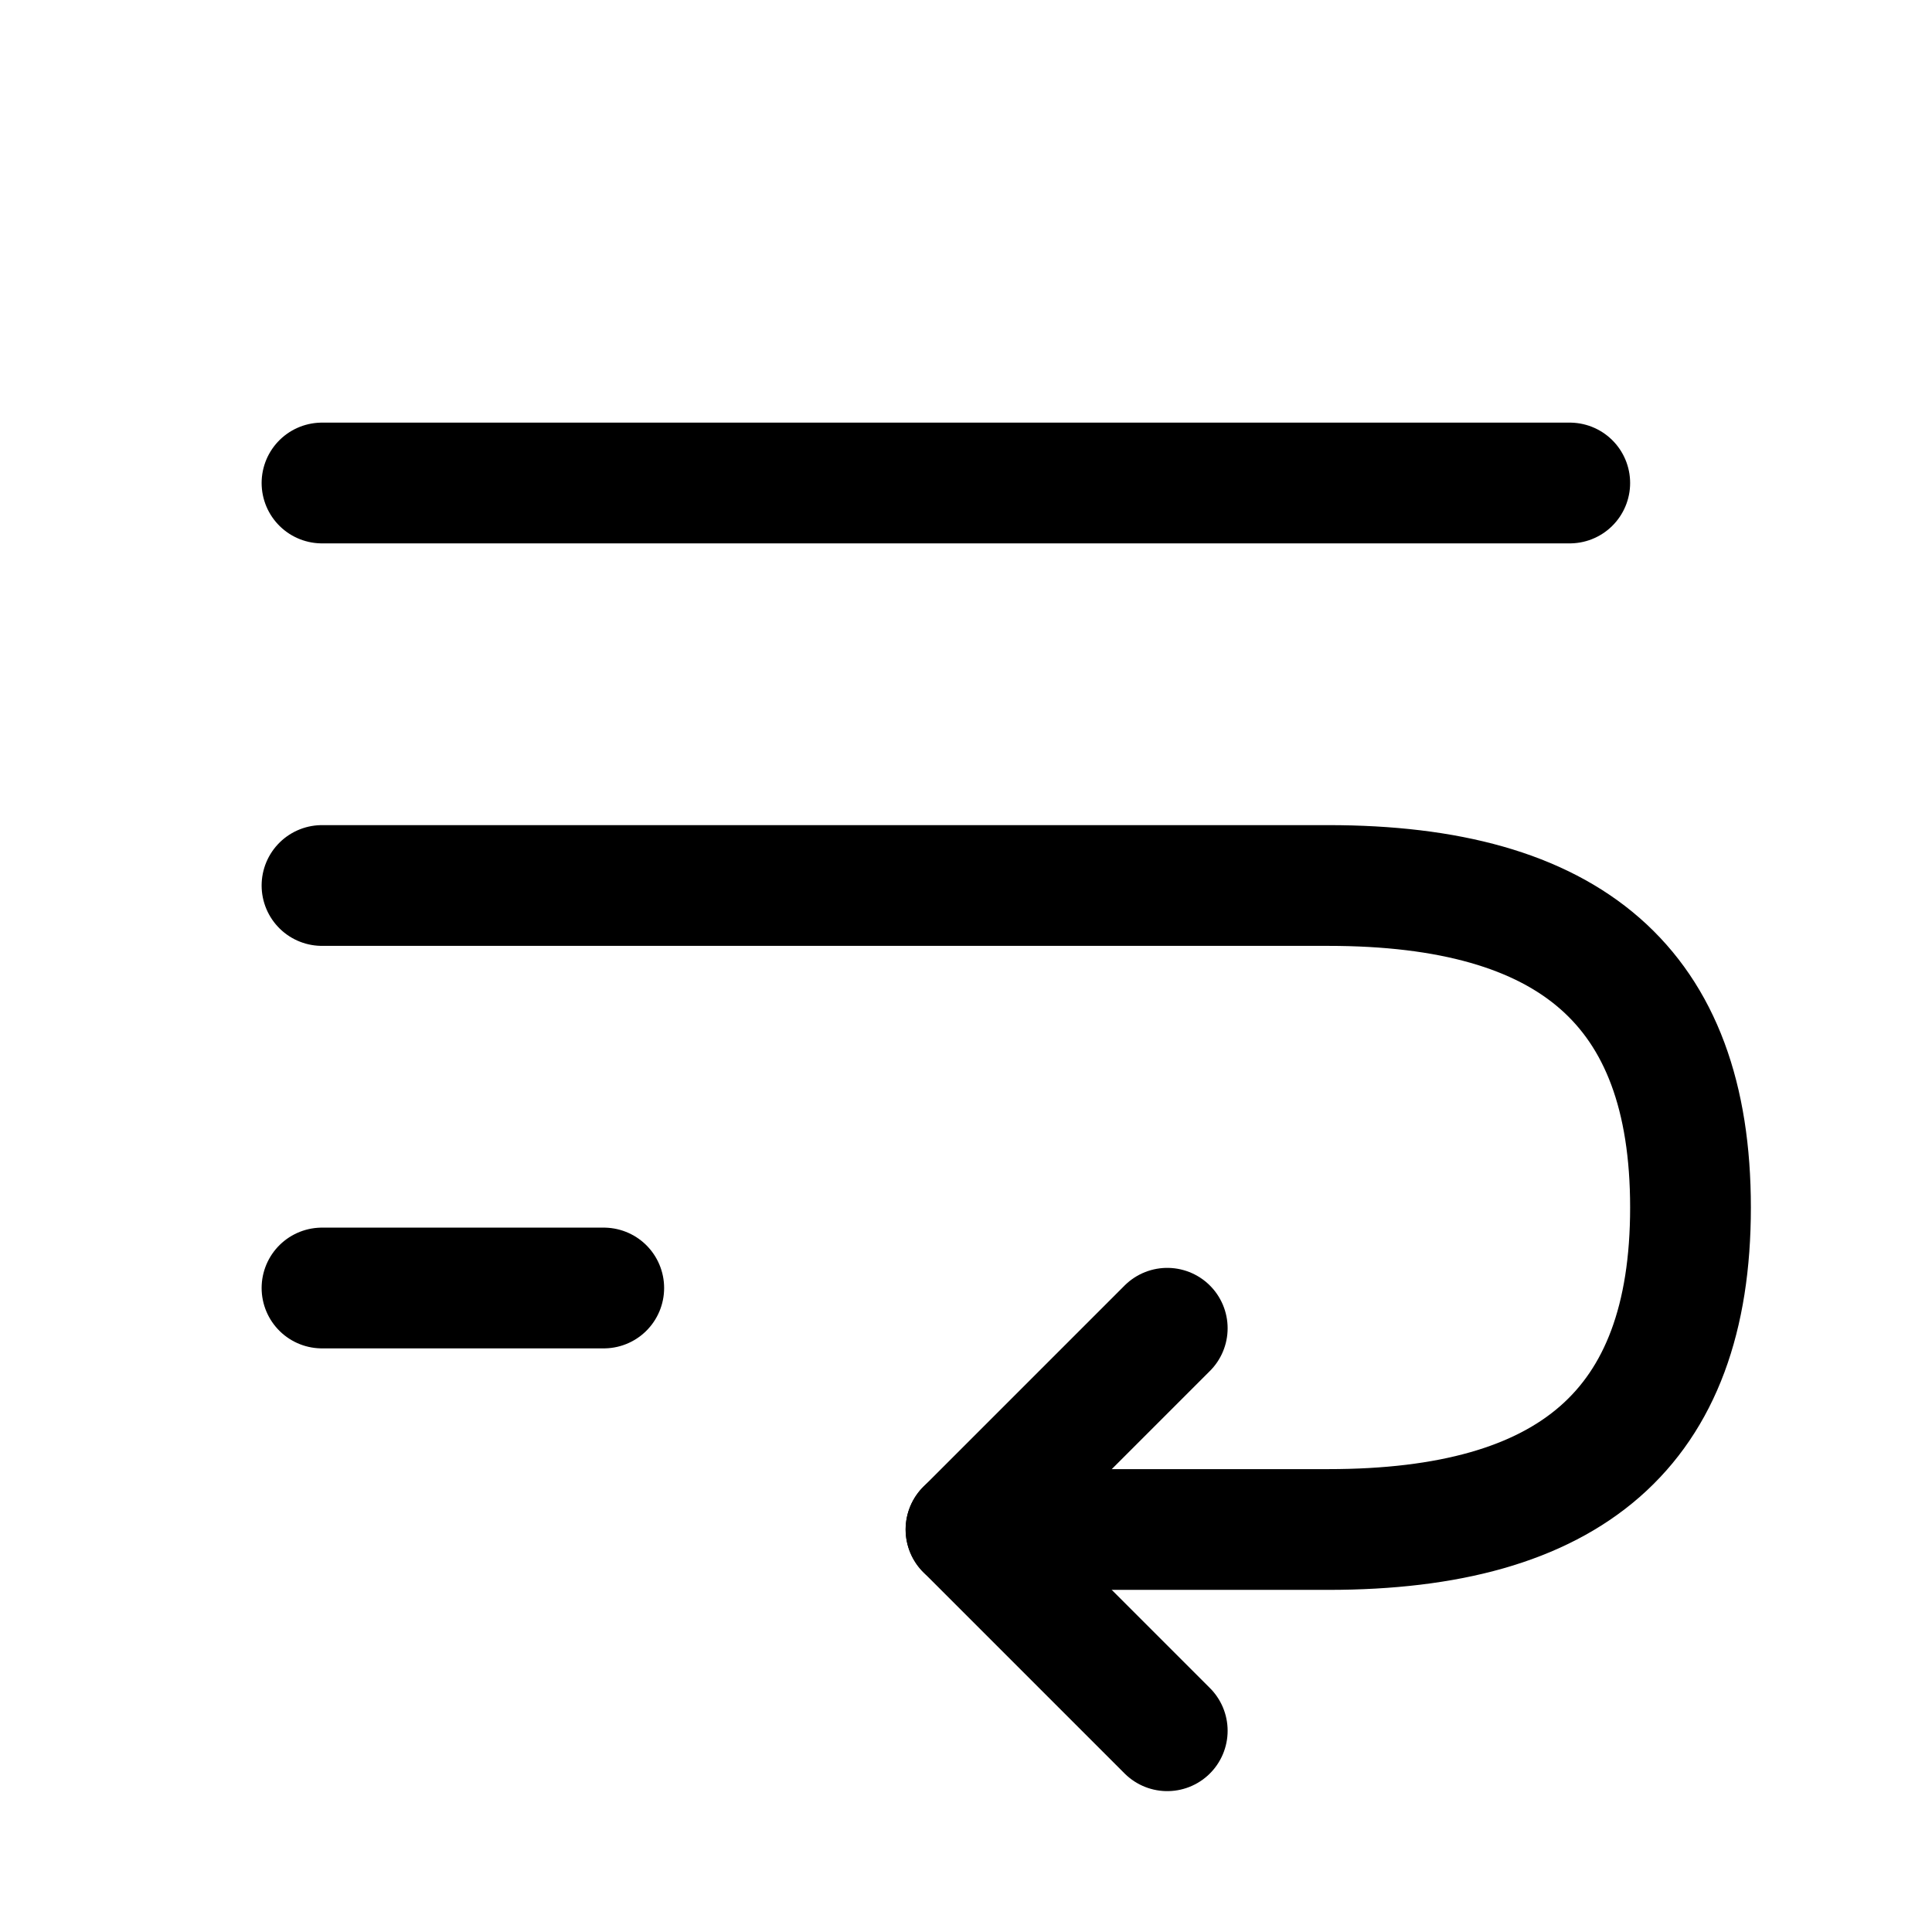
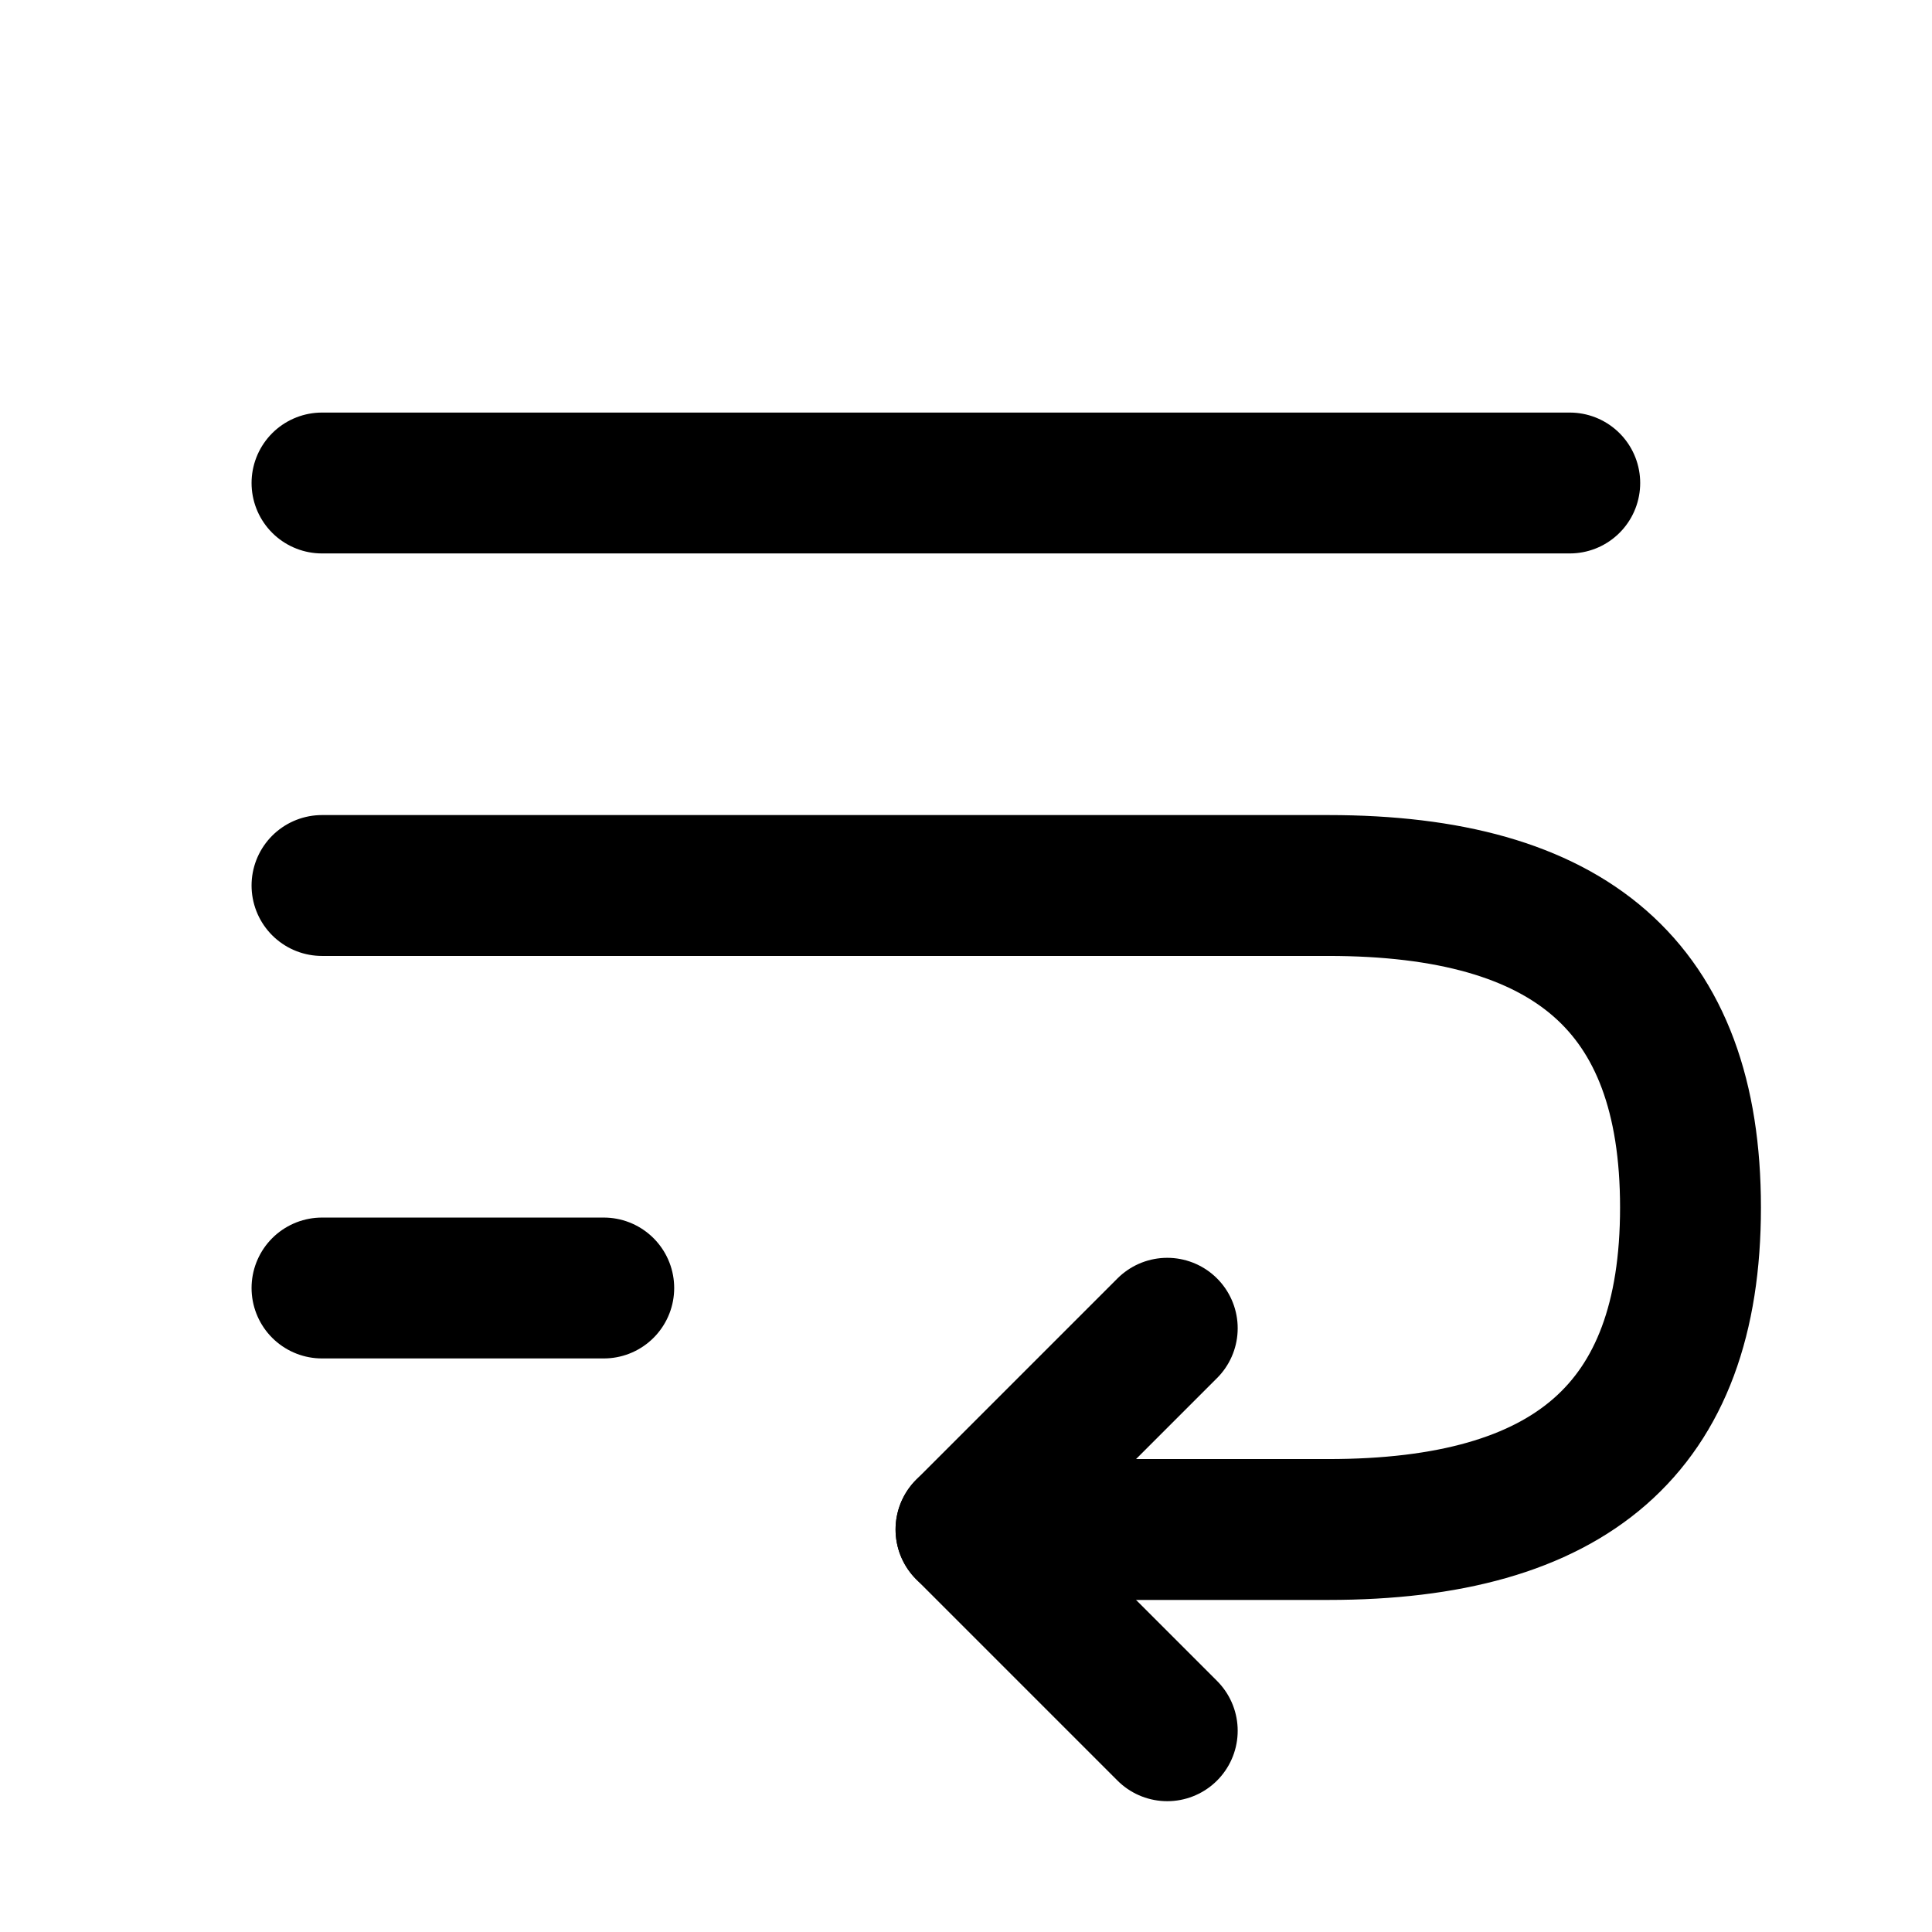
- <svg xmlns="http://www.w3.org/2000/svg" viewBox="0 0 24 24" fill="none" stroke="currentColor" stroke-width="1.5" stroke-linecap="round" stroke-linejoin="round">
+ <svg xmlns="http://www.w3.org/2000/svg" viewBox="0 0 24 24" fill="none" stroke="currentColor" stroke-width="1.75" stroke-linecap="round" stroke-linejoin="round">
  <path d="M4 6 H19.5" />
  <path d="M4 11 H16.5 C19.5 11 21 12.25 21 15 C21 17.75 19.5 19 16.5 19 H12" />
  <path d="M14.5 16.5 L12 19 L14.5 21.5" />
  <path d="M4 16 H7.5" />
</svg>
